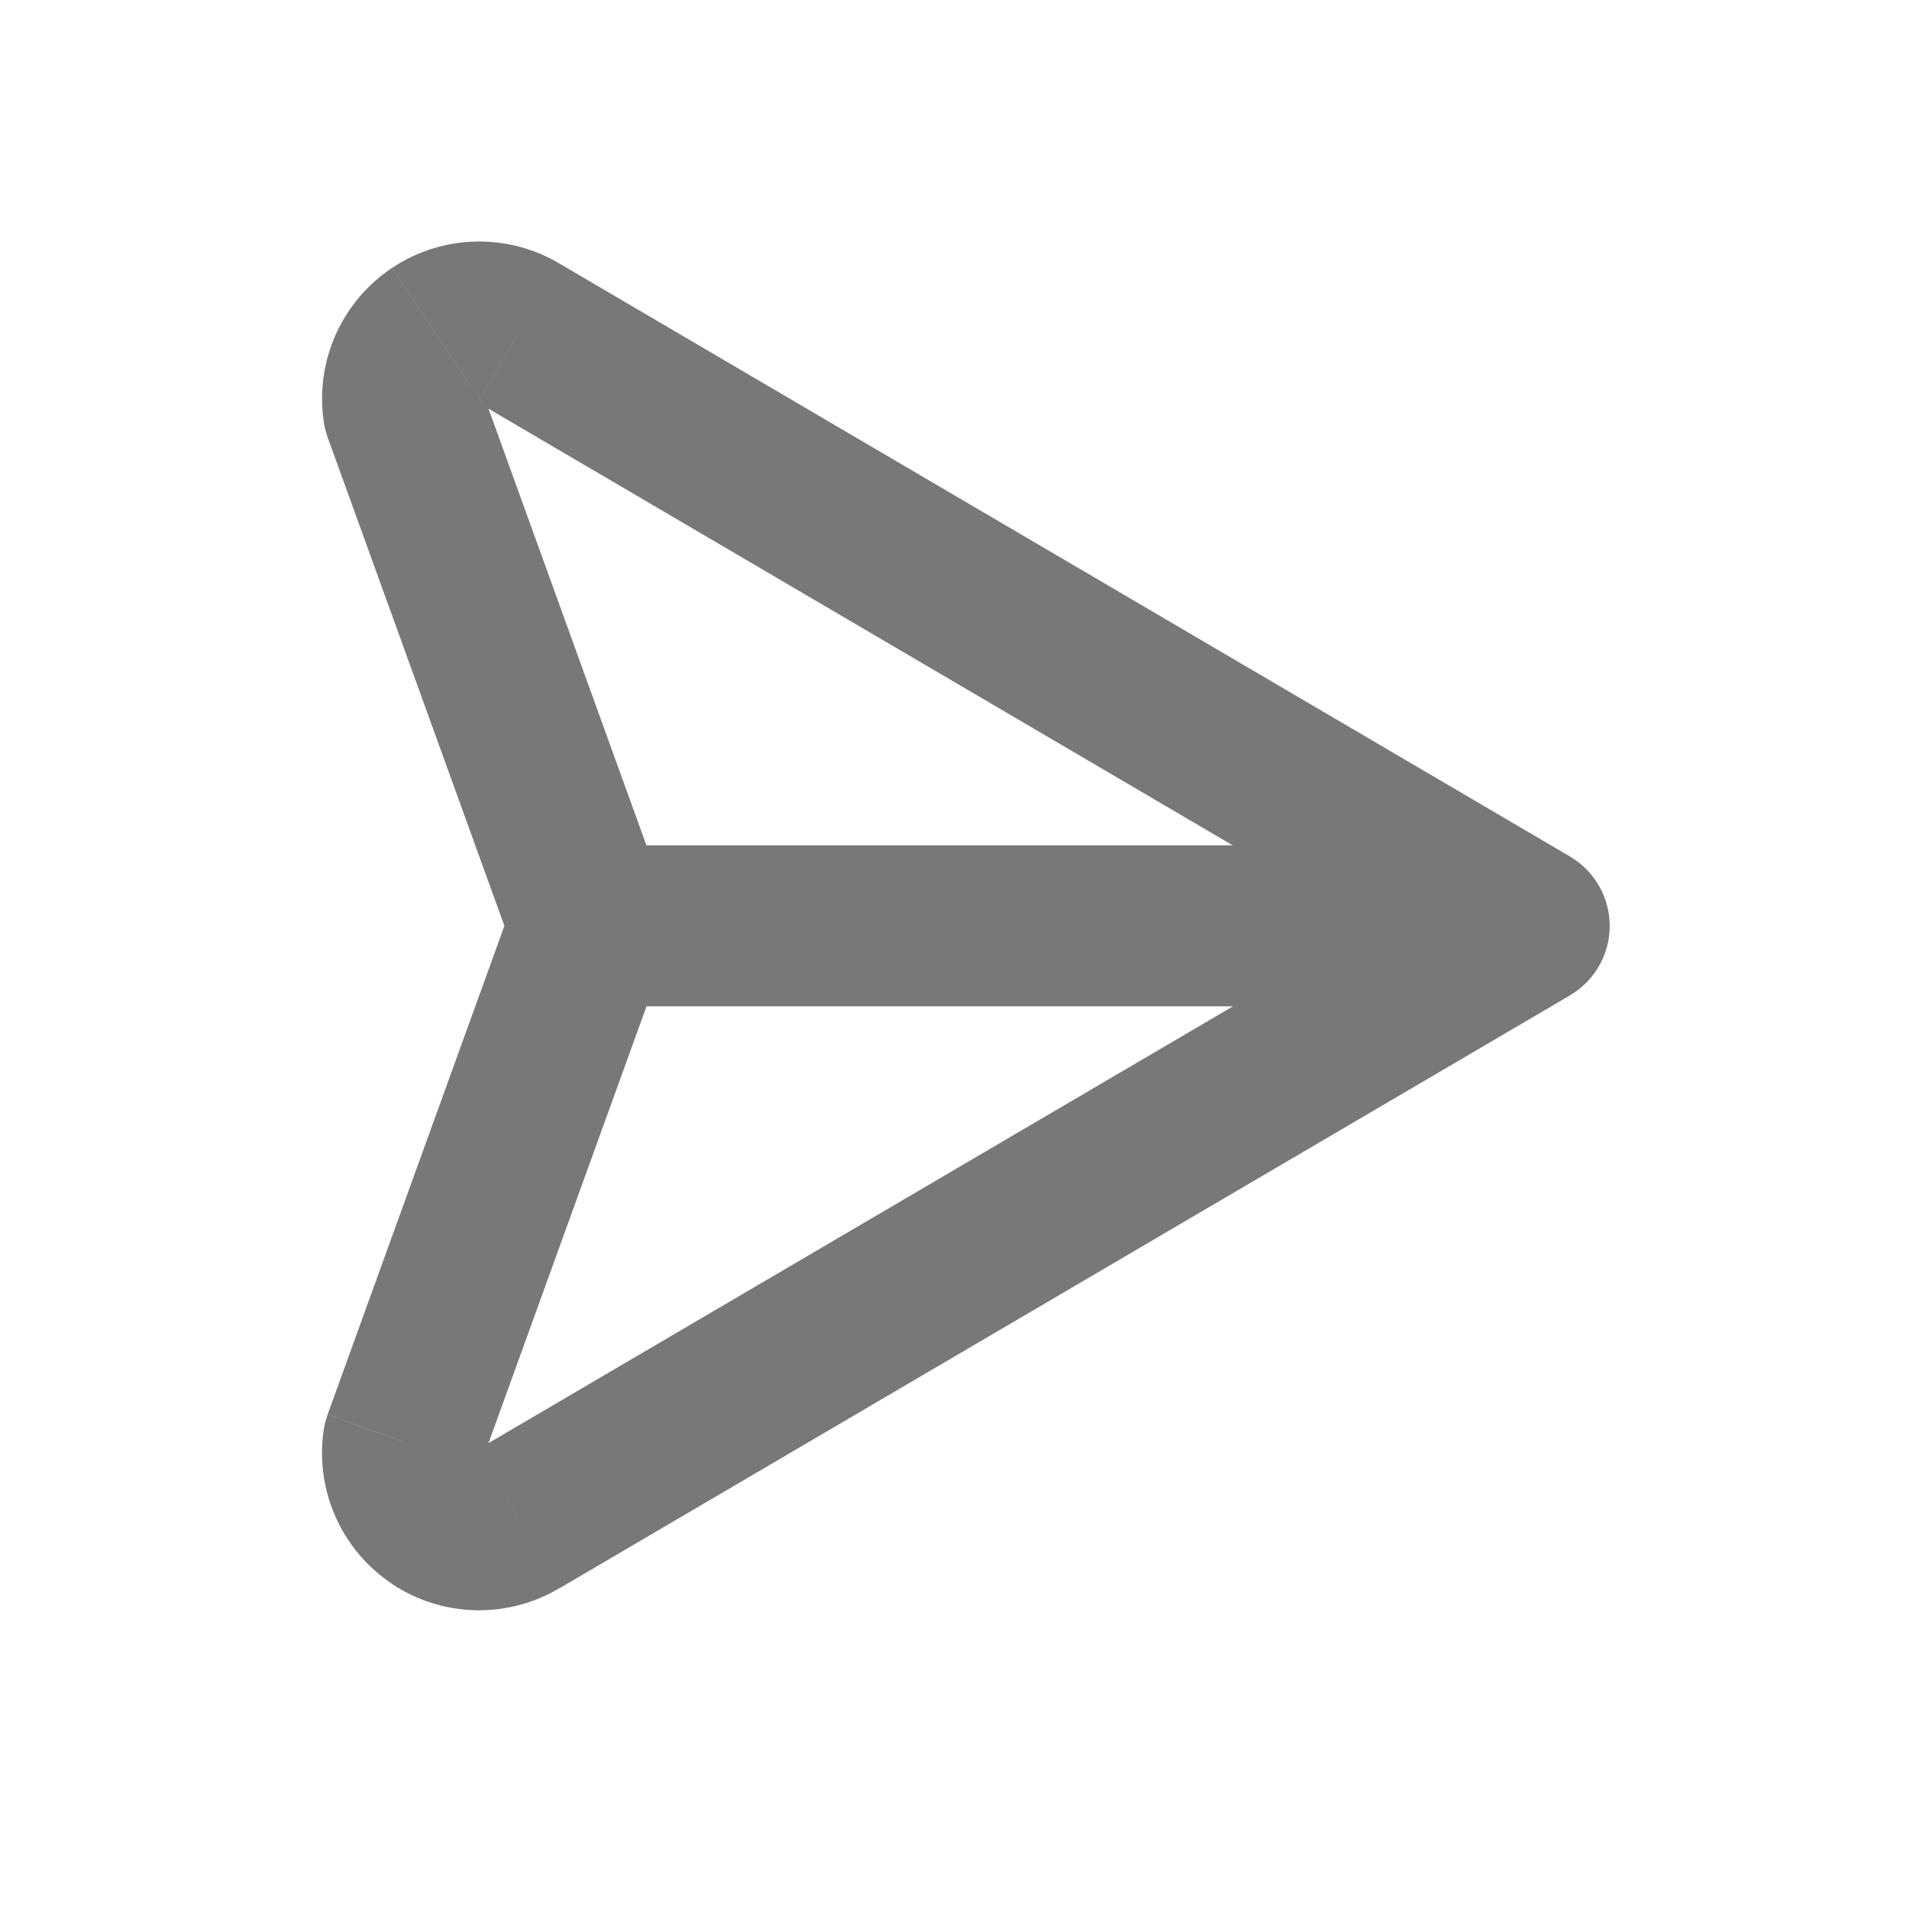
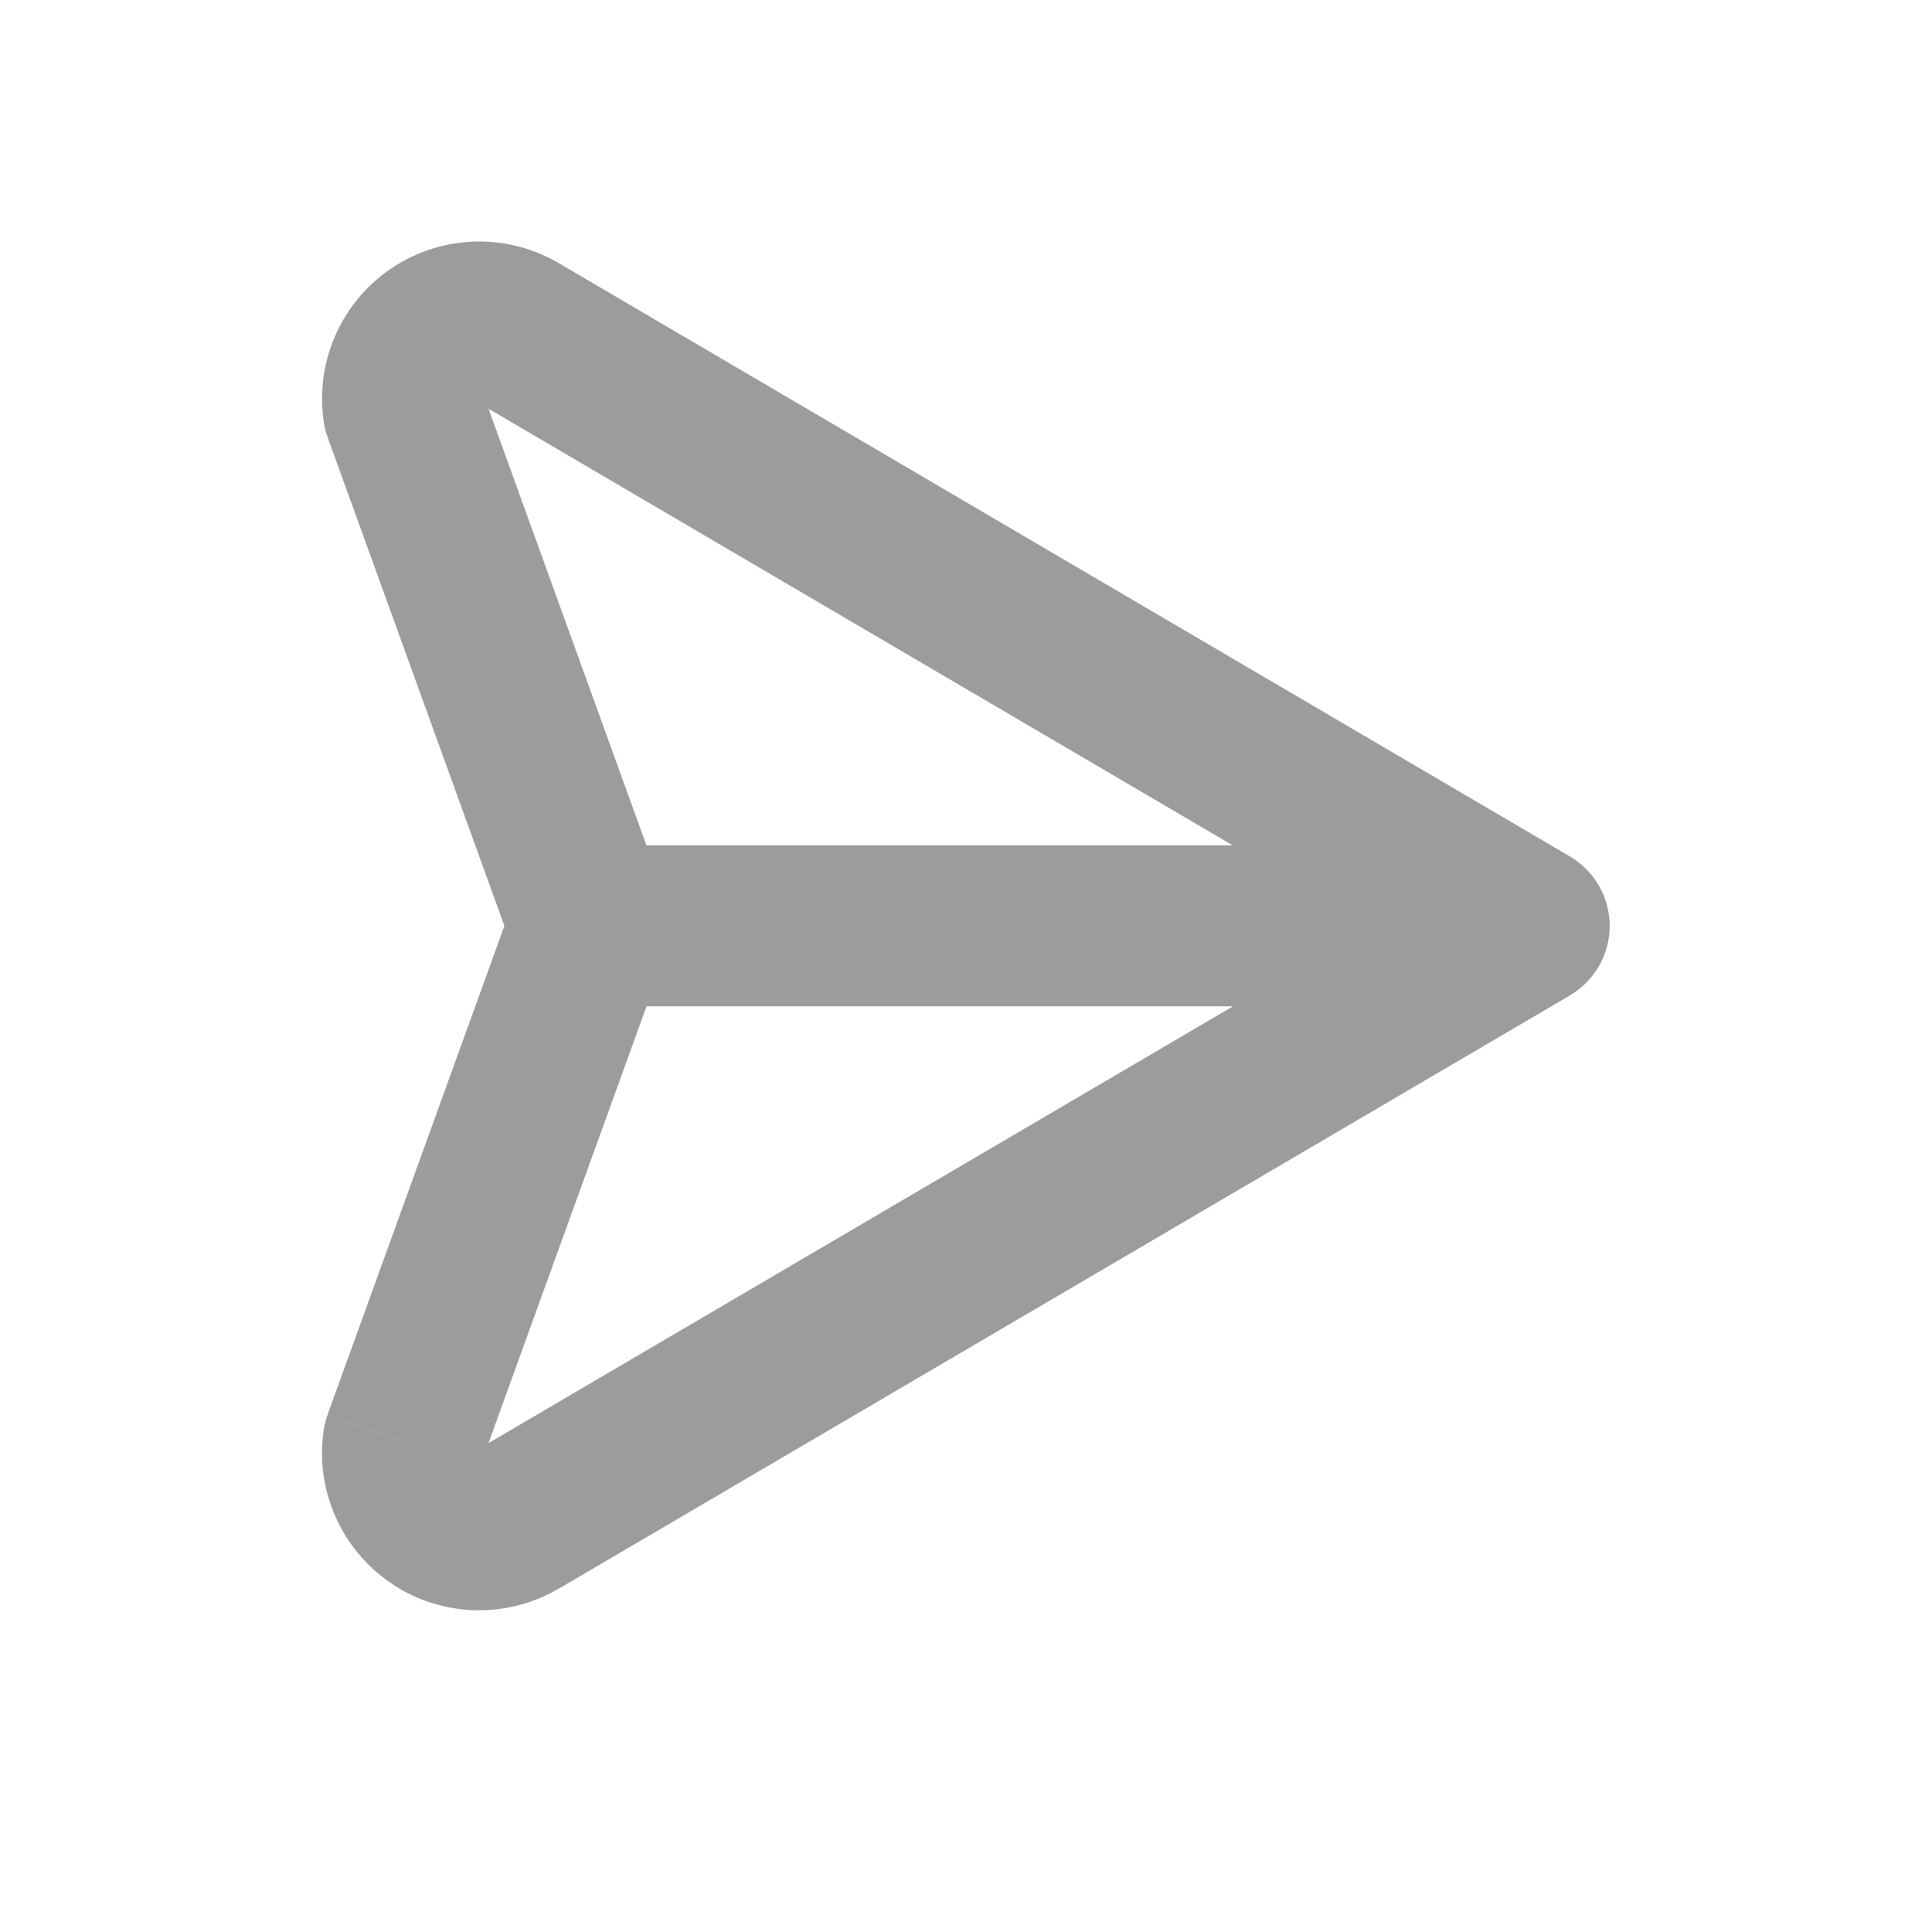
<svg xmlns="http://www.w3.org/2000/svg" width="24" height="24" fill="none">
-   <path d="M18.49 12.364a1 1 0 0 0 1.012-1.725l-1.012 1.725ZM6.443 4.137l-.516.856.01.006.506-.862Zm-1.019.023-.554-.832.554.832Zm-.414.932-.989.146a1 1 0 0 0 .049.194l.94-.34Zm1.379 6.75a1 1 0 0 0 1.88-.68l-1.88.68Zm13.113.522a1 1 0 0 0-1.012-1.725l1.012 1.725ZM6.443 18.867l-.506-.863-.01.006.516.857Zm-1.019-.024-.554.832.554-.832Zm-.414-.931-.94-.34a1 1 0 0 0-.049.193l.99.147Zm3.26-6.07a1 1 0 0 0-1.881-.68l1.88.68Zm10.726.66a1 1 0 0 0 0-2v2Zm-11.667-2a1 1 0 1 0 0 2v-2Zm12.173.137L6.95 3.274 5.937 5l12.553 7.365 1.012-1.725ZM6.96 3.28a1.952 1.952 0 0 0-2.09.048l1.11 1.664a.048.048 0 0 1-.052.001L6.96 3.28Zm-2.09.048a1.952 1.952 0 0 0-.848 1.91L6 4.945a.048.048 0 0 1-.021.047l-1.11-1.664ZM4.07 5.432l2.319 6.41 1.88-.68-2.318-6.41-1.881.68Zm14.42 5.207L5.937 18.004 6.95 19.73l12.553-7.365-1.012-1.725ZM5.927 18.01a.048.048 0 0 1 .052.001l-1.11 1.665a1.952 1.952 0 0 0 2.09.047L5.927 18.01Zm.052.001c.015.01.023.029.02.047l-1.978-.293c-.11.747.22 1.491.849 1.91l1.109-1.664Zm-.028.24 2.319-6.41-1.881-.68-2.319 6.41 1.88.68Zm13.045-7.75H7.33v2h11.667v-2Z" fill="#787878" />
+   <path d="M18.49 12.364a1 1 0 0 0 1.012-1.725l-1.012 1.725ZM6.443 4.137l-.516.856.01.006.506-.862Zm-1.019.023-.554-.832.554.832Zm-.414.932-.989.146a1 1 0 0 0 .049.194l.94-.34Zm1.379 6.75a1 1 0 0 0 1.88-.68l-1.88.68Zm13.113.522a1 1 0 0 0-1.012-1.725l1.012 1.725ZM6.443 18.867l-.506-.863-.01.006.516.857Zm-1.019-.024-.554.832.554-.832Zm-.414-.931-.94-.34a1 1 0 0 0-.049.193l.99.147Zm3.26-6.07a1 1 0 0 0-1.881-.68l1.88.68Zm10.726.66a1 1 0 0 0 0-2v2Zm-11.667-2a1 1 0 1 0 0 2v-2Zm12.173.137L6.95 3.274 5.937 5l12.553 7.365 1.012-1.725ZM6.96 3.28a1.952 1.952 0 0 0-2.09.048l1.11 1.664a.048.048 0 0 1-.052.001L6.96 3.28Zm-2.09.048a1.952 1.952 0 0 0-.848 1.91L6 4.945a.048.048 0 0 1-.021.047l-1.11-1.664ZM4.07 5.432l2.319 6.41 1.88-.68-2.318-6.41-1.881.68Zm14.42 5.207L5.937 18.004 6.95 19.73l12.553-7.365-1.012-1.725ZM5.927 18.01a.048.048 0 0 1 .052.001l-1.11 1.665a1.952 1.952 0 0 0 2.09.047L5.927 18.01Zm.052.001c.015.01.023.029.02.047l-1.978-.293c-.11.747.22 1.491.849 1.91l1.109-1.664Zm-.028.24 2.319-6.41-1.881-.68-2.319 6.41 1.88.68Zm13.045-7.75H7.33v2h11.667v-2Z" fill="#9D9B9E" />
</svg>
